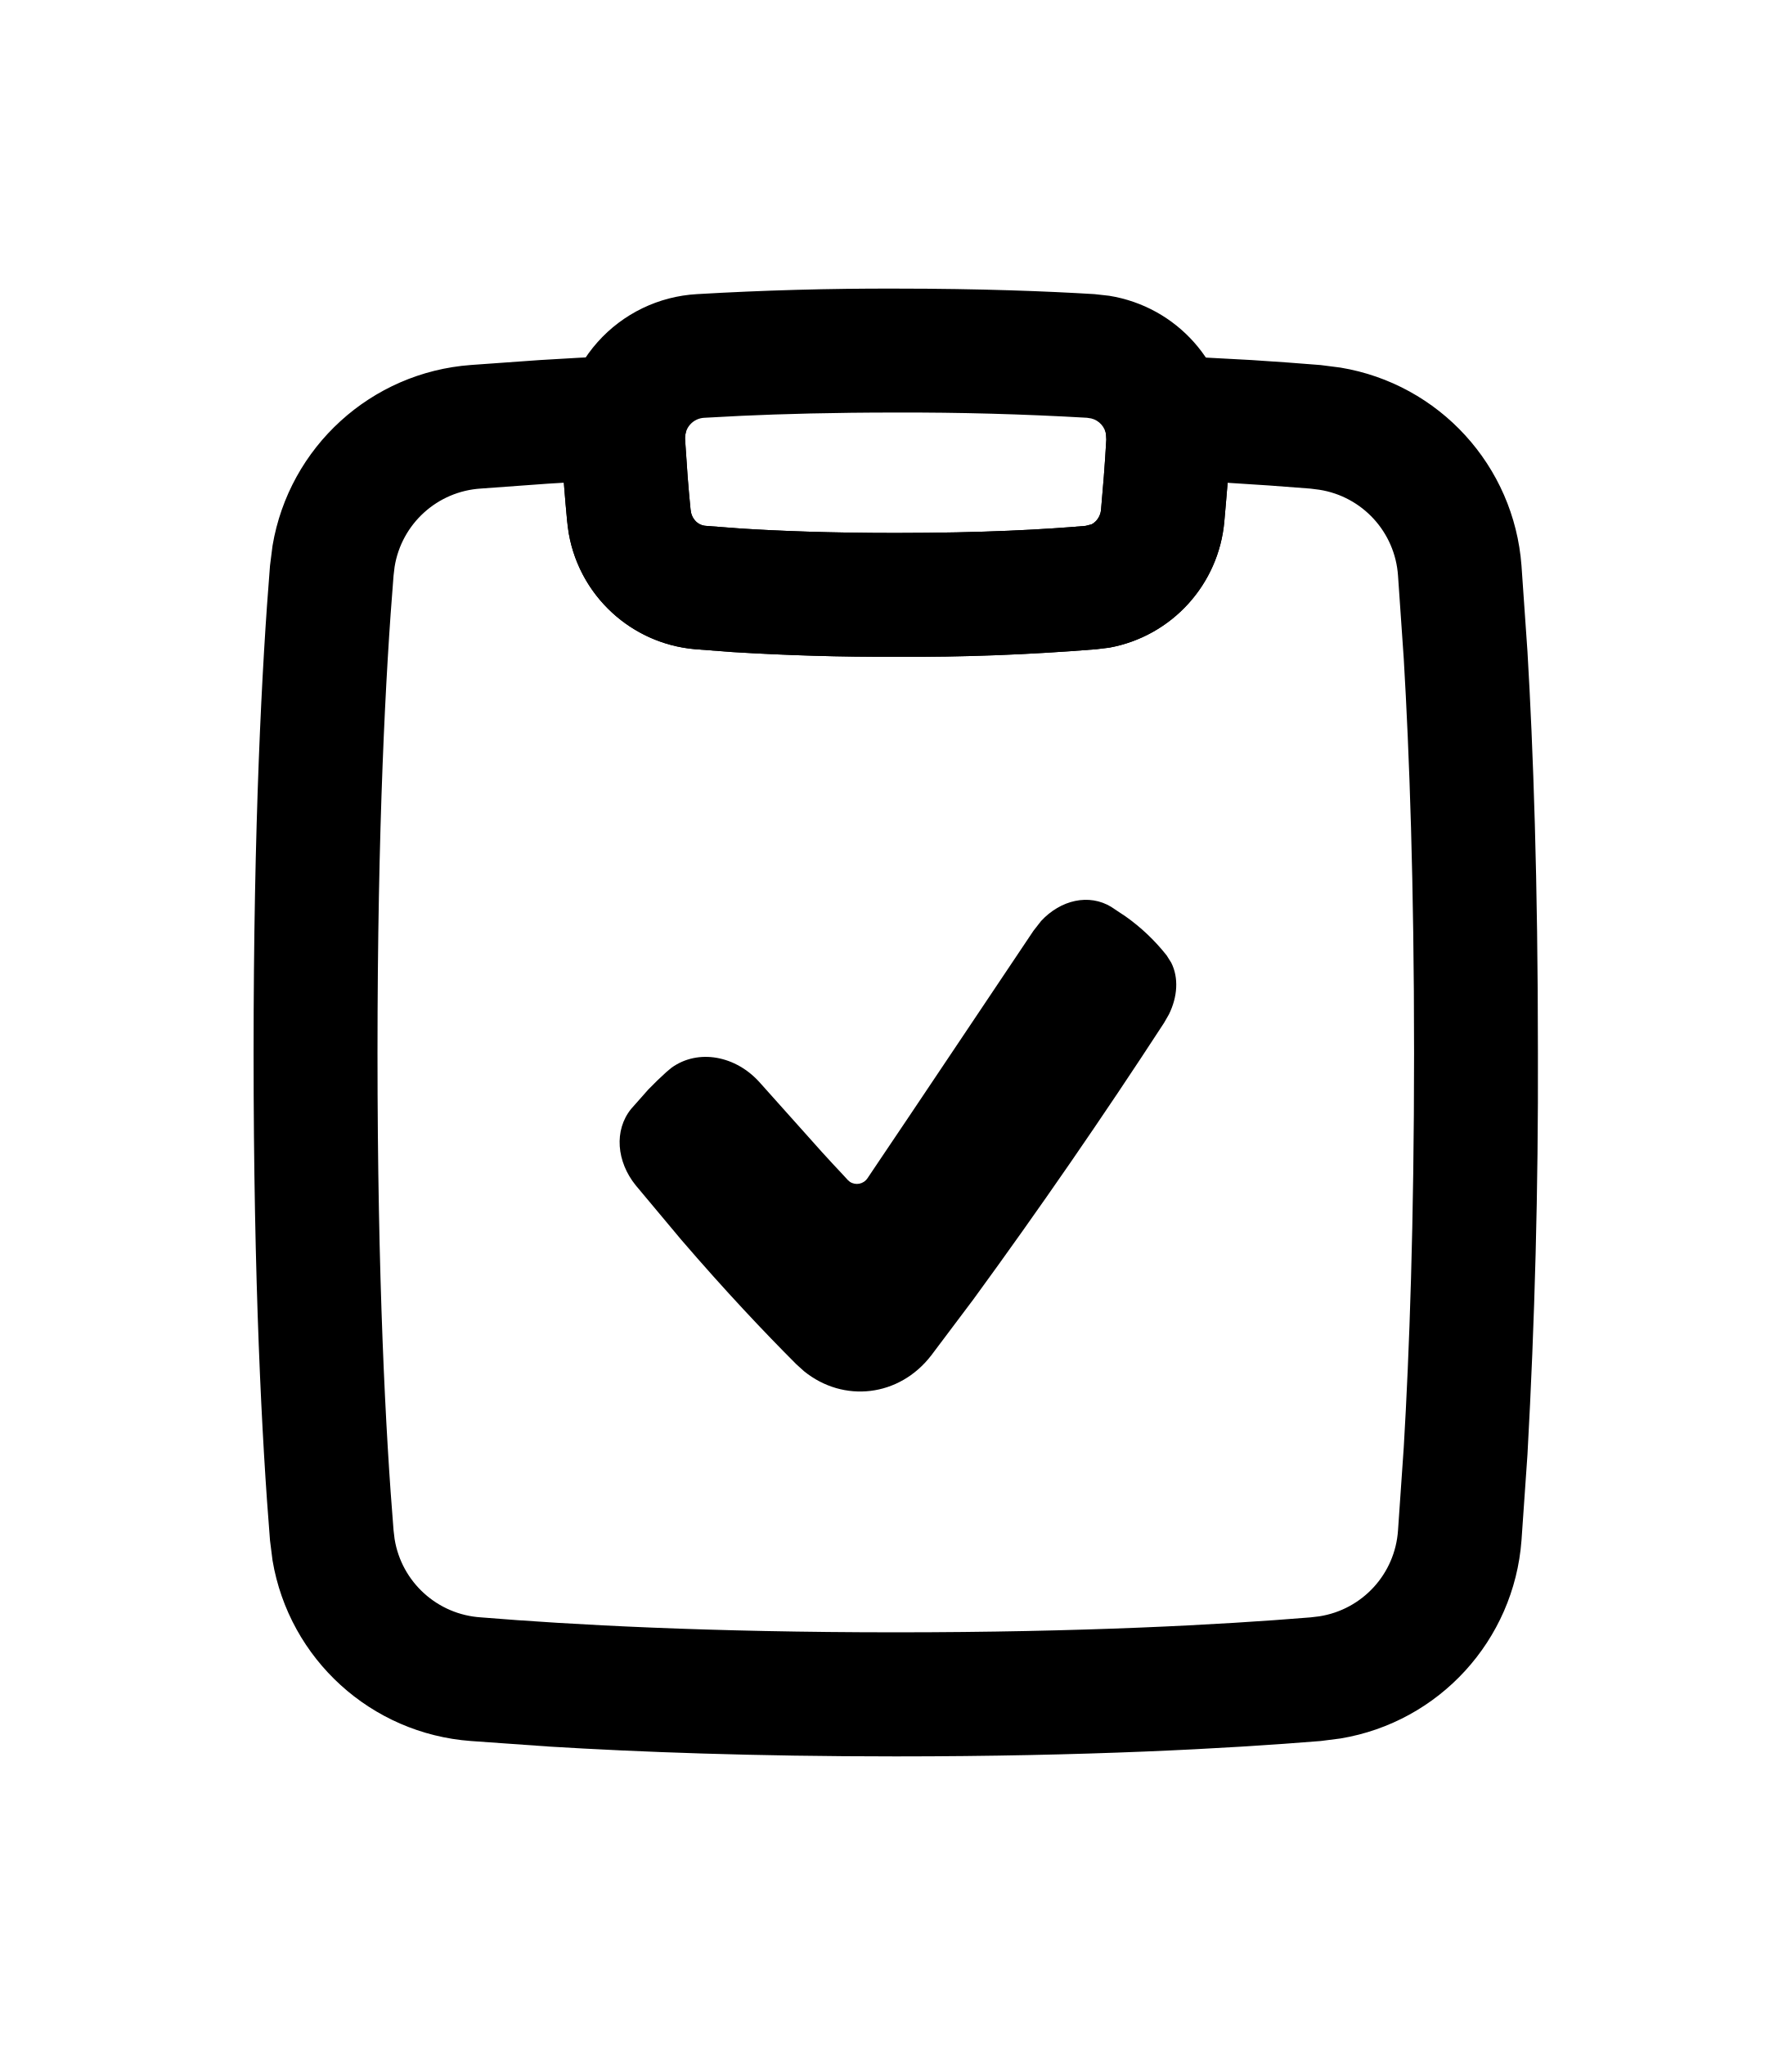
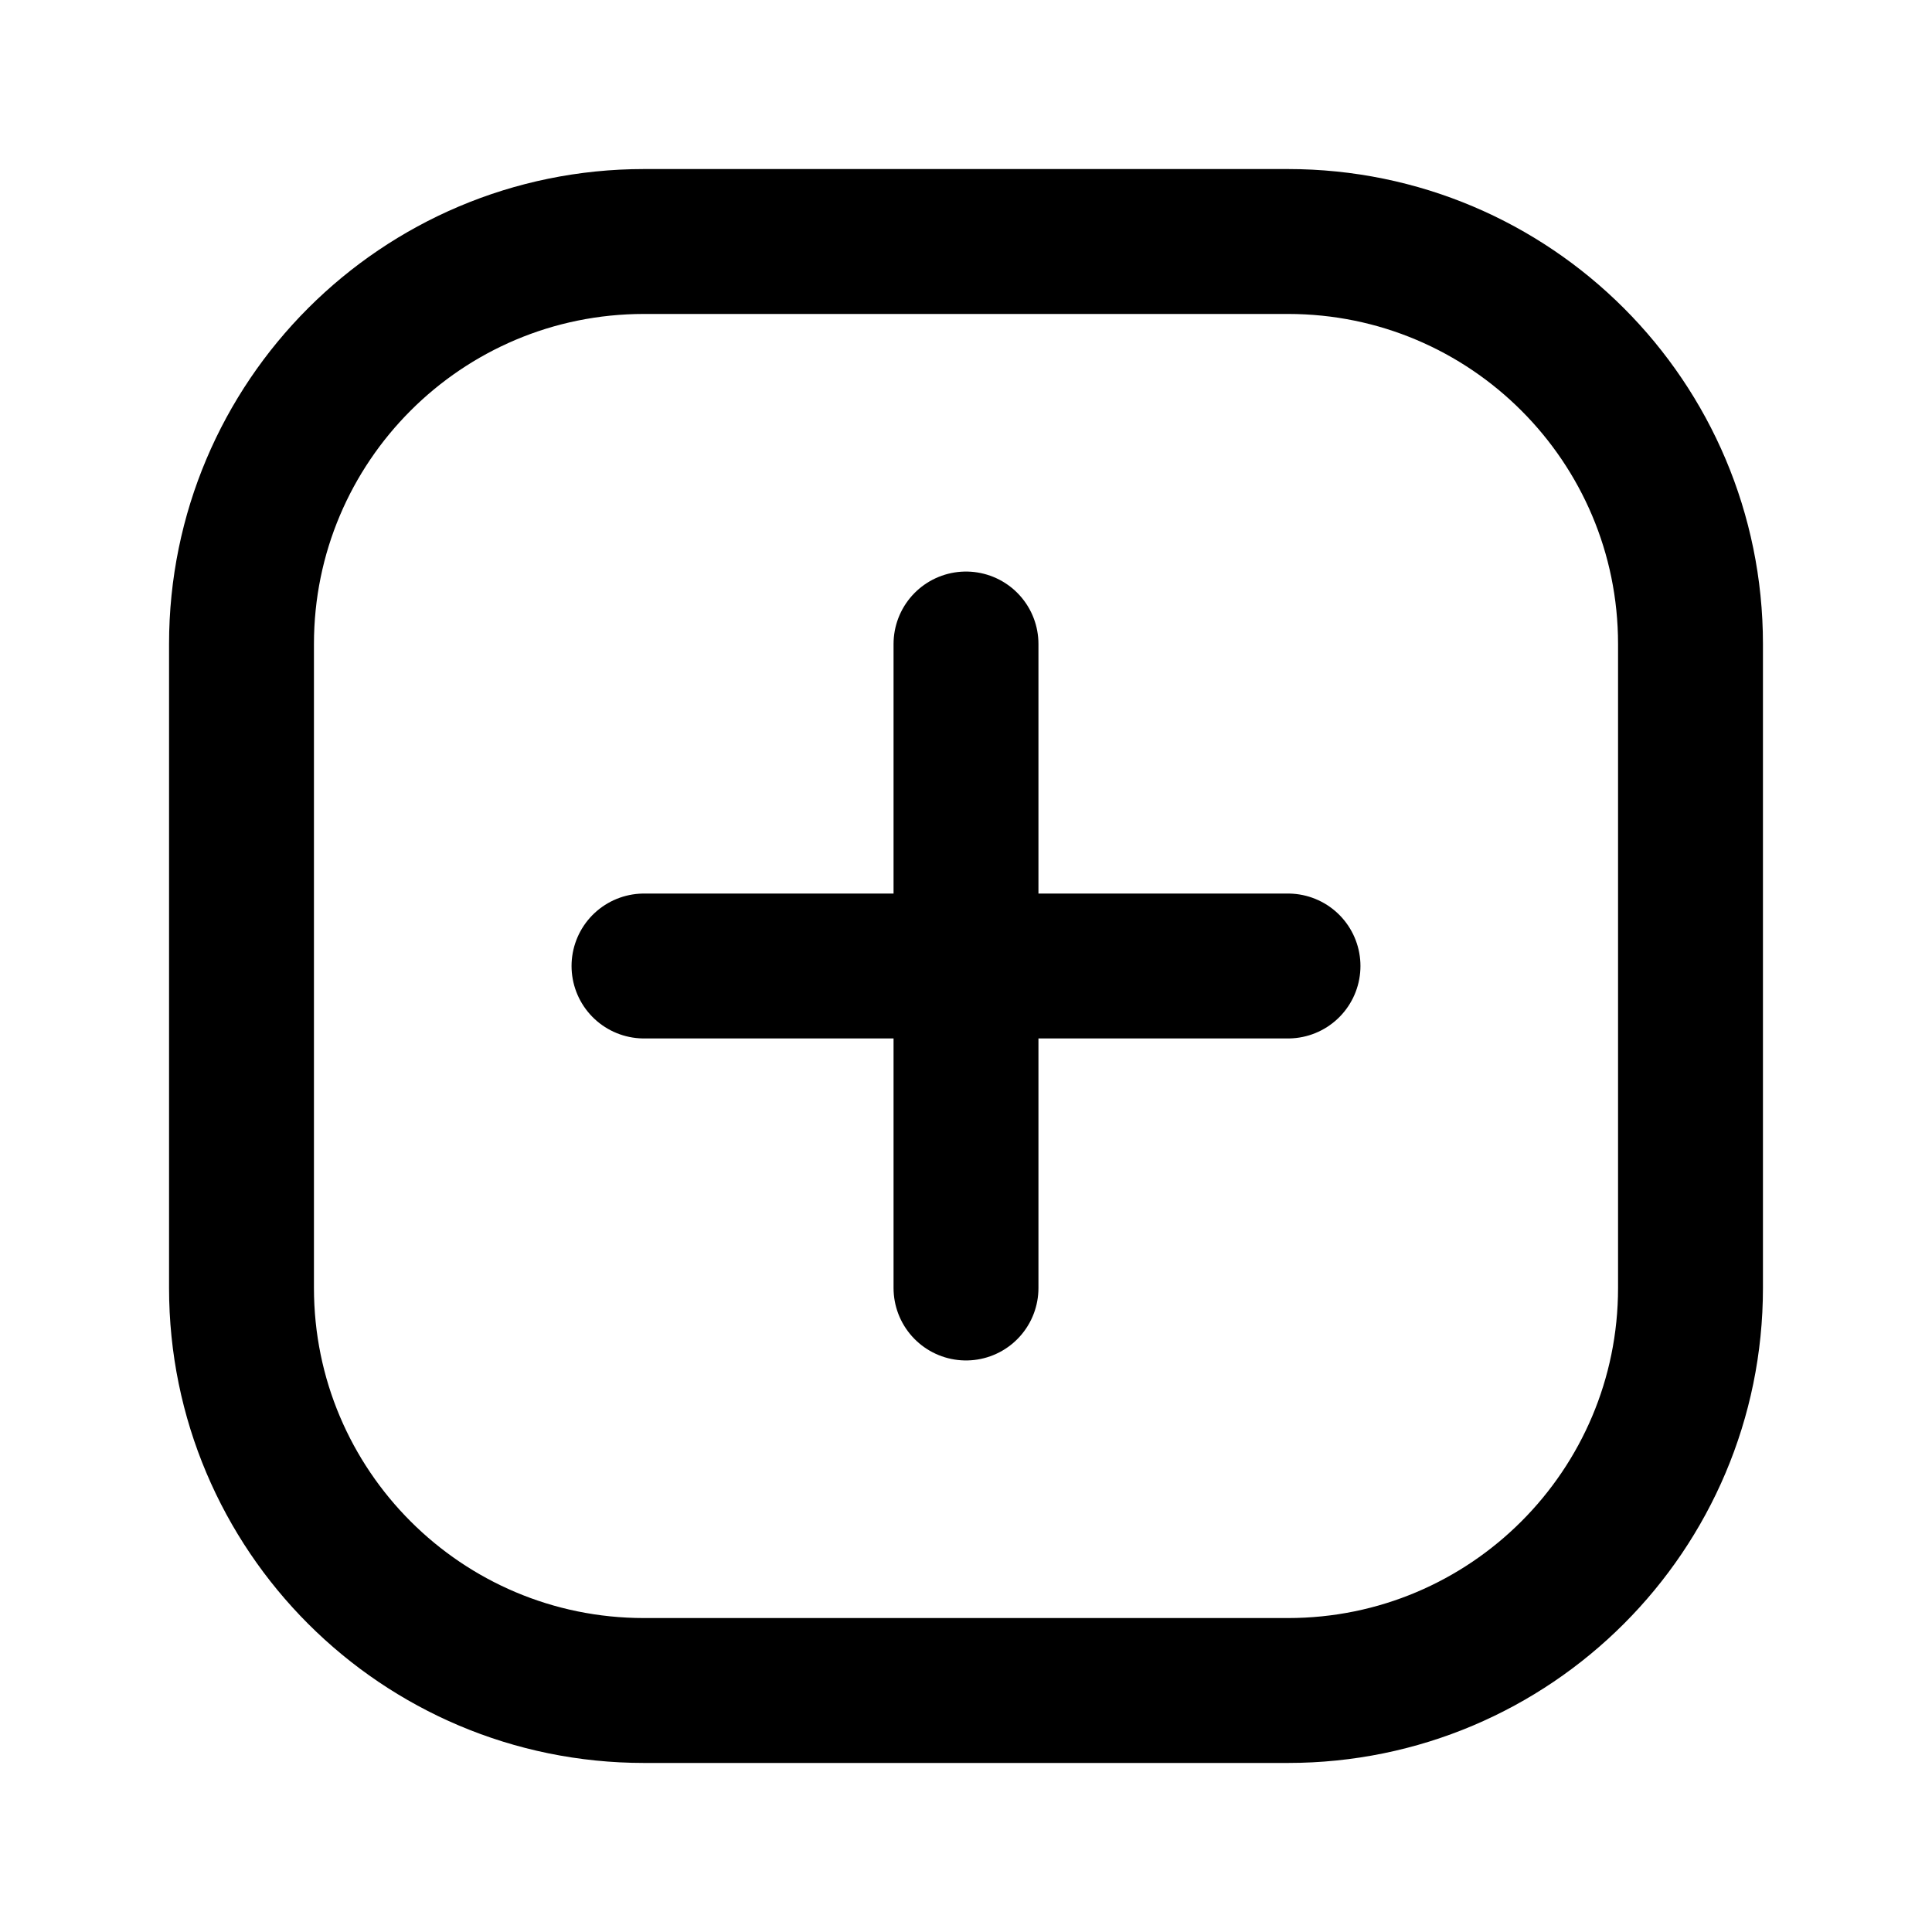
- <svg xmlns="http://www.w3.org/2000/svg" _ngcontent-ng-c3229594917="" data-test="icon" class="svg">
-   <defs>
-     <symbol _ngcontent-ng-c3702712826="" id="cu3-icon-v4IaSidebarForms" viewBox="0 0 24 24" fill="currentColor" style="color: inherit;">
-       <path _ngcontent-ng-c3702712826="" d="M12 2.17c1.148 0 2.035.036 2.662.074l.197.022c.904.146 1.58.902 1.62 1.819v.2c-.01.184-.023.363-.037.53l-.04.47a1.888 1.888 0 0 1-1.54 1.694L14.69 7a30.93 30.93 0 0 1-2.69.102 33.92 33.92 0 0 1-2.192-.064L9.31 7a1.881 1.881 0 0 1-1.69-1.549l-.022-.167a26.334 26.334 0 0 1-.041-.47l-.036-.53a1.927 1.927 0 0 1 1.815-2.04A43.504 43.504 0 0 1 12 2.17Zm0 1.66c-.837 0-1.526.019-2.068.044l-.493.026a.27.27 0 0 0-.261.291l.034.496c.012.157.025.304.038.44l.009.05a.244.244 0 0 0 .06.108.212.212 0 0 0 .137.063l.46.035c.515.033 1.203.06 2.083.06 1.175 0 2.007-.048 2.544-.095l.078-.02a.205.205 0 0 0 .059-.043.256.256 0 0 0 .07-.158l.037-.44a22.6 22.6 0 0 0 .033-.496l-.002-.057a.264.264 0 0 0-.2-.225l-.057-.009a42.143 42.143 0 0 0-2.562-.07Z" style="color: inherit;" />
-       <path _ngcontent-ng-c3702712826="" d="M18.943 12.409c0-2.275-.063-4.01-.138-5.279l-.077-1.114a1.25 1.25 0 0 0-1.055-1.152l-.118-.015a50.98 50.98 0 0 0-1.11-.078c-.015.185-.029.357-.044.514a1.888 1.888 0 0 1-1.54 1.694L14.69 7a30.93 30.93 0 0 1-2.69.102 33.92 33.92 0 0 1-2.192-.064L9.31 7a1.886 1.886 0 0 1-1.713-1.715c-.015-.157-.03-.33-.044-.515l-.216.013-.893.065a1.25 1.25 0 0 0-1.158 1.049l-.014.118c-.105 1.285-.215 3.36-.215 6.393s.11 5.109.215 6.393l.014.117a1.252 1.252 0 0 0 1.159 1.05c1.203.099 3.055.2 5.554.2 2.5 0 4.352-.101 5.556-.2l.118-.014a1.25 1.25 0 0 0 1.055-1.153l.077-1.114c.075-1.268.138-3.004.138-5.28Zm1.659 0a91.72 91.72 0 0 1-.14 5.378l-.08 1.15a2.91 2.91 0 0 1-2.425 2.653l-.266.034c-1.25.102-3.147.206-5.692.206-1.909 0-3.453-.059-4.633-.131l-1.057-.075a2.911 2.911 0 0 1-2.658-2.418l-.034-.269c-.108-1.334-.22-3.455-.22-6.528 0-3.073.112-5.194.22-6.528l.034-.268a2.912 2.912 0 0 1 2.658-2.42l.923-.066c.339-.021.71-.042 1.112-.06h.099a.83.83 0 0 1 .762.938l-.018.096a.297.297 0 0 0-.01.09l.034.496c.012.157.026.305.04.44l.008.05a.244.244 0 0 0 .06.108.212.212 0 0 0 .137.063l.46.035c.515.033 1.203.06 2.083.06 1.175 0 2.007-.048 2.544-.095l.078-.02a.205.205 0 0 0 .059-.043.256.256 0 0 0 .07-.158l.037-.44a22.6 22.6 0 0 0 .033-.496l-.007-.09a.83.83 0 0 1 .841-1.034l1.114.06c.339.022.647.044.923.067l.266.034a2.909 2.909 0 0 1 2.425 2.653l.08 1.15c.077 1.304.14 3.073.14 5.378Z" style="color: inherit;" />
-       <path _ngcontent-ng-c3702712826="" d="M14.889 10.453c-.301-.184-.68-.095-.942.187l-.103.132c-.731 1.093-1.288 1.921-1.66 2.477l-.422.627-.106.158-.027.04-.006.01-.003.003a.17.17 0 0 1-.235.047l-.03-.026-.005-.006a20.74 20.74 0 0 1-.085-.092c-.06-.063-.145-.155-.25-.27l-.829-.927c-.326-.373-.836-.464-1.192-.206l-.068.057a5.01 5.01 0 0 0-.239.231l-.232.262c-.232.286-.196.707.062 1.025l.609.728c.59.686 1.117 1.243 1.542 1.668l.103.093c.529.428 1.275.345 1.704-.212l.564-.75a84.044 84.044 0 0 0 2.554-3.703l.066-.115c.116-.235.133-.49.031-.692l-.061-.097a2.652 2.652 0 0 0-.551-.523l-.19-.126Z" style="color: inherit;" />
-     </symbol>
-   </defs>
-   <use _ngcontent-ng-c3229594917="" href="#cu3-icon-v4IaSidebarForms" />
+ <svg xmlns="http://www.w3.org/2000/svg" width="24" height="24" viewBox="0 0 24 24" fill="none">
+   <rect x="3" y="3" width="18" height="18" rx="5" stroke="currentColor" stroke-width="1.8" />
+   <path d="M8 12h8M12 8v8" stroke="currentColor" stroke-width="1.8" stroke-linecap="round" />
</svg>
